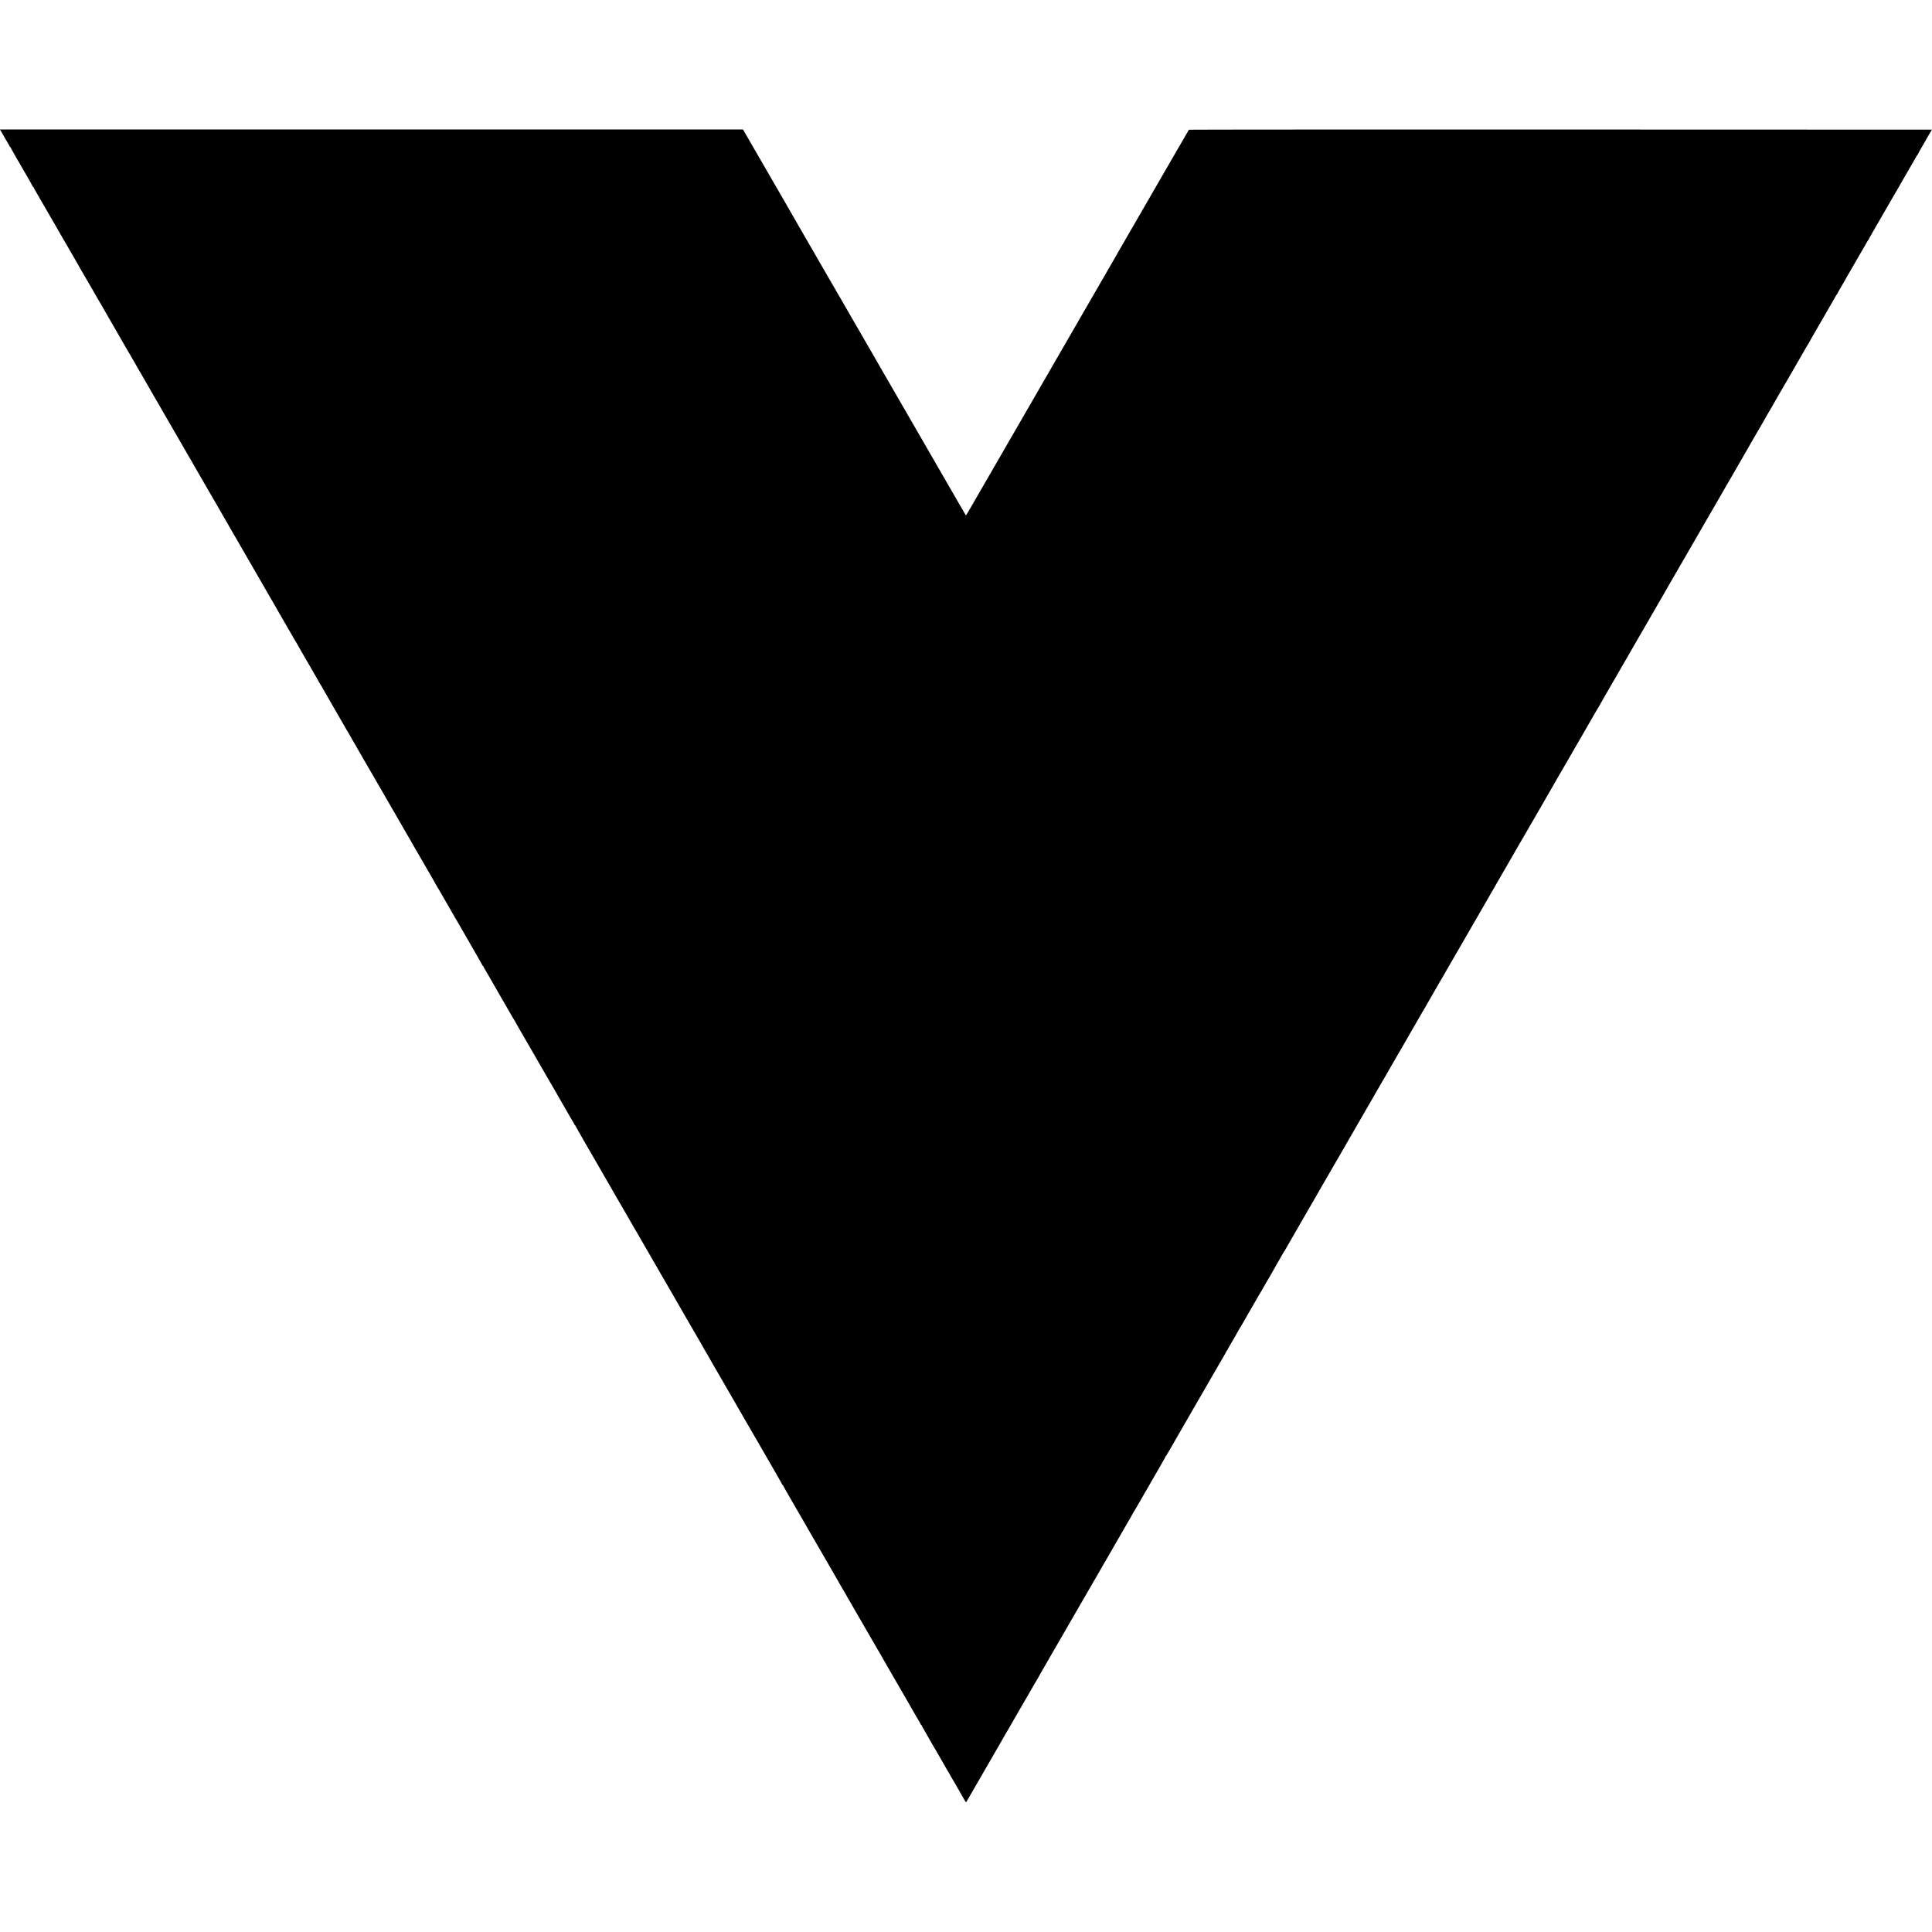
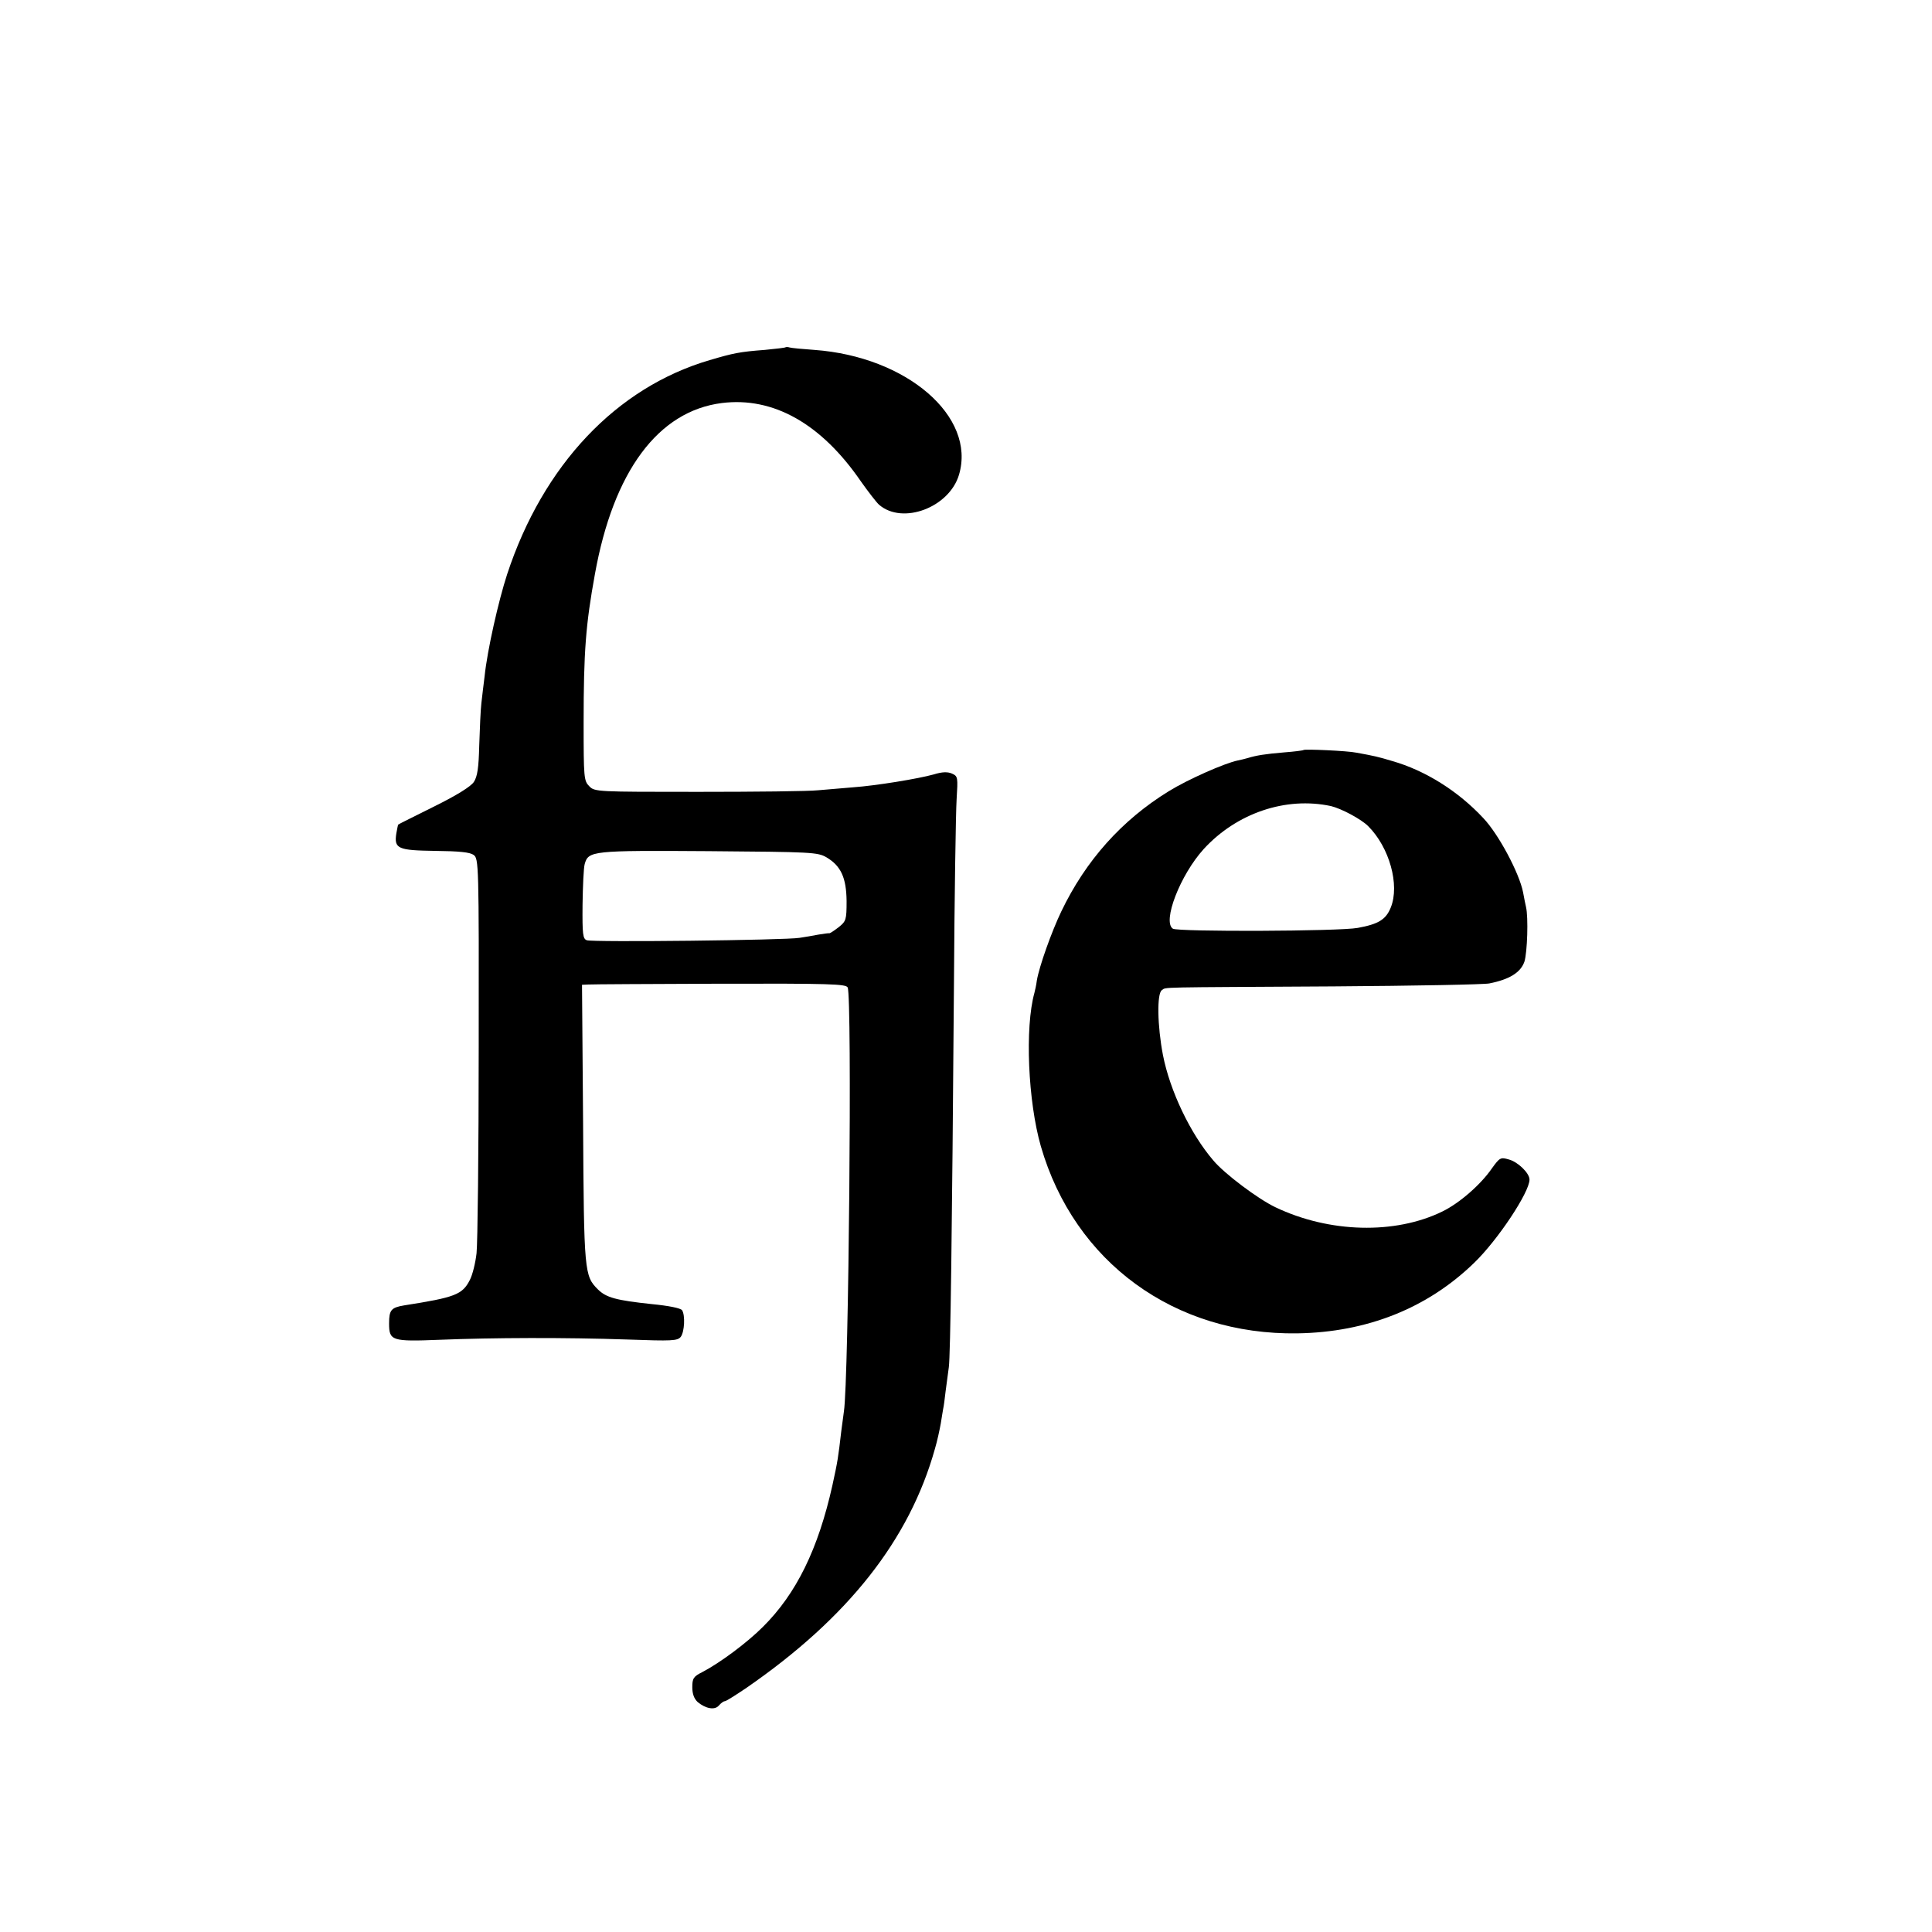
- <svg xmlns="http://www.w3.org/2000/svg" version="1.0" width="16pt" height="16pt" viewBox="0 0 16 16" preserveAspectRatio="xMidYMid meet">
-   <g transform="translate(0,16) scale(0.00032,-0.00032)" fill="#000000" stroke="none">
-     <path d="M18 46618 c45 -75 122 -207 122 -211 0 -2 25 -45 55 -95 30 -50 55 -96 55 -102 0 -5 5 -10 10 -10 6 0 10 -4 10 -9 0 -5 73 -135 161 -288 89 -153 173 -298 187 -323 14 -25 32 -57 41 -72 88 -149 187 -324 189 -335 2 -7 8 -13 13 -13 5 0 9 -4 9 -10 0 -5 46 -89 103 -187 175 -302 490 -846 507 -876 8 -16 20 -36 25 -45 28 -46 290 -498 339 -585 13 -23 74 -129 136 -236 61 -107 123 -215 137 -240 14 -25 29 -50 33 -56 5 -5 23 -37 40 -70 18 -33 38 -67 44 -75 11 -16 21 -33 63 -109 14 -25 29 -50 33 -56 4 -5 21 -35 38 -65 55 -100 261 -455 269 -465 4 -5 14 -21 20 -35 15 -29 41 -75 103 -180 24 -41 52 -88 60 -105 9 -16 57 -100 107 -185 112 -193 362 -626 380 -660 8 -14 23 -38 33 -55 11 -16 23 -37 27 -45 4 -8 26 -46 48 -85 23 -38 53 -90 67 -115 46 -81 64 -113 178 -310 62 -107 121 -210 132 -227 37 -67 56 -99 85 -148 16 -27 32 -57 36 -65 4 -8 15 -27 25 -42 9 -15 53 -89 96 -165 44 -76 177 -307 296 -513 120 -206 268 -463 330 -570 131 -227 117 -203 200 -348 36 -62 73 -125 82 -140 10 -15 21 -34 25 -42 4 -8 20 -37 36 -65 17 -27 38 -65 48 -82 49 -85 64 -111 87 -153 13 -25 28 -49 32 -55 4 -5 78 -134 165 -285 87 -151 166 -288 176 -305 10 -16 26 -43 35 -59 9 -17 125 -217 257 -445 132 -229 253 -441 270 -471 17 -30 45 -79 64 -108 18 -29 33 -54 33 -57 0 -2 20 -37 44 -77 24 -40 123 -212 221 -383 97 -170 190 -330 205 -355 16 -25 39 -65 53 -90 13 -25 81 -144 152 -265 70 -121 137 -238 150 -260 12 -22 37 -65 55 -95 18 -30 43 -73 55 -95 12 -22 48 -85 80 -140 77 -132 163 -280 190 -330 13 -22 71 -123 130 -225 59 -102 116 -199 126 -217 10 -17 29 -50 43 -72 15 -22 26 -43 26 -45 0 -2 27 -50 60 -106 33 -56 60 -103 60 -105 0 -2 55 -98 90 -155 8 -14 182 -316 239 -414 13 -22 45 -79 72 -124 27 -46 49 -86 49 -89 0 -2 14 -24 30 -48 16 -24 30 -46 30 -49 0 -5 74 -135 100 -176 5 -8 24 -42 43 -75 50 -88 58 -101 262 -455 104 -179 199 -345 213 -370 14 -25 28 -49 32 -55 4 -5 17 -26 28 -45 10 -19 62 -109 114 -200 114 -197 133 -230 170 -295 16 -27 33 -57 38 -65 17 -28 96 -165 103 -180 4 -8 16 -28 26 -45 10 -16 77 -131 148 -255 72 -124 181 -313 243 -420 62 -107 121 -209 131 -227 35 -62 323 -560 392 -678 38 -66 83 -145 100 -175 16 -30 33 -59 37 -65 4 -5 17 -27 29 -47 34 -61 56 -100 90 -156 17 -29 31 -55 31 -57 0 -2 17 -32 39 -67 21 -35 134 -229 251 -433 117 -203 235 -407 261 -451 27 -45 49 -85 49 -88 0 -4 8 -19 19 -34 15 -21 200 -341 309 -533 10 -19 33 -58 51 -87 17 -29 31 -54 31 -56 0 -2 25 -44 55 -94 30 -50 55 -95 55 -98 0 -4 6 -15 14 -23 7 -9 27 -41 43 -71 17 -30 170 -297 342 -594 171 -296 311 -542 311 -547 0 -5 5 -9 10 -9 6 0 10 -4 10 -10 0 -5 22 -47 49 -92 27 -46 58 -99 68 -118 24 -43 81 -140 93 -160 5 -8 66 -114 135 -235 69 -121 130 -227 135 -235 12 -21 259 -447 283 -490 10 -19 28 -47 38 -62 11 -14 19 -29 19 -32 0 -3 37 -69 83 -148 99 -170 305 -526 337 -583 13 -22 31 -53 41 -70 11 -16 22 -37 26 -45 7 -14 82 -146 103 -180 14 -24 181 -311 205 -355 13 -22 46 -80 75 -130 29 -49 64 -110 78 -135 14 -25 51 -88 82 -140 31 -52 59 -102 63 -110 4 -8 18 -33 31 -55 205 -353 284 -489 309 -535 17 -30 45 -78 62 -106 18 -28 36 -60 39 -72 4 -12 12 -22 17 -22 5 0 9 -4 9 -10 0 -5 109 -197 241 -427 133 -230 250 -431 259 -448 51 -90 222 -385 280 -485 37 -63 78 -135 92 -160 14 -25 67 -117 118 -205 51 -88 101 -175 111 -193 34 -58 55 -95 149 -257 51 -88 101 -173 110 -190 9 -16 76 -131 147 -255 72 -124 140 -241 151 -260 61 -108 281 -489 355 -615 38 -66 77 -133 87 -150 35 -63 91 -161 100 -175 14 -23 99 -169 128 -220 54 -97 135 -235 142 -245 4 -5 20 -32 35 -60 26 -48 238 -416 276 -480 10 -16 26 -46 37 -65 30 -53 382 -661 403 -695 10 -16 22 -37 26 -45 4 -8 26 -48 50 -88 24 -41 43 -75 43 -77 0 -2 22 -40 50 -85 27 -45 50 -84 50 -86 0 -3 38 -69 83 -147 84 -142 302 -520 340 -587 10 -19 34 -60 52 -90 18 -30 44 -75 57 -100 14 -25 45 -79 70 -120 25 -41 56 -96 70 -121 14 -25 77 -133 138 -240 62 -107 122 -210 132 -229 25 -43 310 -535 337 -581 11 -19 26 -45 34 -59 17 -32 238 -414 266 -460 11 -19 24 -41 28 -49 3 -7 75 -133 160 -278 84 -146 153 -269 153 -274 0 -5 5 -9 10 -9 6 0 10 -4 10 -10 0 -5 82 -150 181 -322 182 -314 201 -346 240 -415 12 -21 80 -139 152 -263 71 -124 141 -245 155 -270 14 -25 28 -49 32 -55 6 -8 145 -248 220 -380 37 -66 209 -362 229 -395 11 -19 24 -42 28 -49 4 -8 67 -118 140 -243 73 -125 133 -230 133 -233 0 -2 15 -28 33 -57 19 -29 47 -78 64 -108 17 -30 53 -93 79 -139 53 -90 82 -141 157 -272 82 -142 115 -199 381 -659 142 -245 268 -463 281 -485 12 -22 71 -125 132 -230 60 -104 172 -298 248 -430 76 -132 146 -253 156 -270 11 -16 22 -36 26 -44 3 -8 30 -54 60 -103 29 -49 53 -91 53 -93 0 -3 18 -34 40 -70 22 -36 40 -67 40 -69 0 -2 37 -66 81 -142 45 -77 98 -168 119 -204 20 -36 47 -81 58 -100 12 -19 27 -47 33 -62 6 -16 15 -28 20 -28 5 0 9 -4 9 -9 0 -6 63 -118 140 -251 77 -133 140 -243 140 -245 0 -2 18 -33 41 -70 22 -37 49 -83 60 -101 10 -19 29 -51 40 -71 25 -45 109 -189 126 -218 7 -11 17 -29 22 -40 6 -11 22 -38 35 -60 14 -22 37 -62 52 -90 14 -27 35 -62 45 -77 11 -14 19 -29 19 -32 0 -3 18 -35 40 -71 22 -36 40 -67 40 -69 0 -2 19 -35 42 -72 23 -38 55 -94 72 -124 26 -47 139 -244 171 -298 6 -9 21 -36 34 -60 28 -48 37 -51 51 -19 6 12 19 36 29 52 10 17 27 46 38 65 11 19 104 181 208 360 103 179 199 345 213 370 14 25 42 74 64 109 21 34 38 65 38 67 0 2 18 33 40 69 22 36 40 67 40 69 0 3 177 310 199 346 16 26 136 234 140 244 2 5 25 44 52 88 27 44 49 81 49 84 0 2 18 34 40 70 22 36 40 67 40 69 0 2 20 36 43 77 35 58 169 289 297 513 9 17 50 86 90 155 40 69 86 150 103 180 16 30 35 62 41 70 6 8 16 24 22 35 35 64 72 129 167 293 59 100 116 199 127 220 11 20 30 53 41 72 43 72 1070 1850 1121 1940 14 25 65 113 113 195 48 83 96 166 107 185 10 19 28 50 38 68 11 18 73 124 137 235 64 111 175 303 246 427 71 124 173 299 225 390 52 91 116 202 143 248 27 45 49 85 49 89 0 4 6 14 14 22 7 9 28 43 46 76 26 47 251 436 378 655 11 19 29 51 40 70 11 19 101 176 201 348 99 172 181 317 181 323 0 5 5 9 10 9 6 0 10 5 10 11 0 6 8 23 18 37 11 15 32 52 49 82 16 30 130 228 253 440 122 212 234 405 248 430 13 25 39 70 57 100 39 65 69 117 130 225 25 44 50 87 55 95 12 19 78 134 220 380 61 107 129 224 150 260 161 277 222 382 246 425 15 28 47 83 71 123 24 41 43 78 43 83 0 5 4 9 8 9 4 0 13 12 19 28 7 15 23 45 36 67 66 110 277 478 277 483 0 3 6 13 14 21 7 9 27 41 43 71 17 30 45 80 63 110 34 57 375 649 394 685 6 11 16 27 22 35 6 8 26 42 44 75 18 33 41 74 51 90 10 17 24 41 32 55 54 97 72 128 88 152 11 14 19 28 19 30 0 3 79 141 175 308 96 167 175 305 175 308 0 3 6 13 14 21 7 9 26 39 41 66 33 60 276 483 338 587 24 40 46 80 50 88 4 8 13 24 20 35 14 23 95 163 125 215 11 19 52 91 92 160 40 69 80 139 90 155 9 17 103 179 207 360 105 182 200 346 211 365 103 181 463 802 489 845 7 11 15 27 19 35 4 8 29 51 55 95 64 110 828 1433 848 1470 9 17 24 41 33 55 9 14 29 48 45 77 15 28 52 93 82 145 30 51 62 107 71 123 17 30 231 398 400 690 51 88 103 179 115 202 12 23 26 48 32 55 6 7 24 38 40 68 17 30 61 107 98 170 37 63 84 144 103 180 19 36 41 72 48 81 8 8 14 18 14 21 0 4 27 51 59 106 32 55 72 124 89 154 16 29 71 125 122 213 51 88 104 180 118 205 13 25 28 50 32 55 4 6 17 26 28 45 11 19 45 80 77 135 31 55 66 116 77 135 11 19 88 152 171 295 401 694 620 1072 650 1125 11 19 87 152 170 295 83 143 158 273 166 288 9 16 21 36 26 45 6 9 31 52 55 96 25 43 54 94 66 115 11 20 95 164 186 321 91 157 173 299 182 315 9 17 26 46 37 65 12 19 66 114 121 210 56 96 108 186 117 200 8 14 24 40 34 59 24 45 383 664 412 713 5 9 17 29 26 45 15 28 120 210 241 419 36 61 68 117 72 125 4 8 12 23 19 34 35 57 245 420 262 453 11 20 35 61 53 90 17 29 32 54 32 56 0 3 28 51 62 108 33 57 70 119 80 138 10 19 23 42 28 50 5 8 32 53 59 100 27 47 149 258 271 470 122 212 234 405 248 430 30 53 62 108 80 135 6 11 15 27 19 35 4 8 85 150 181 315 96 165 187 323 202 350 31 56 116 202 130 225 5 8 25 42 43 75 19 33 92 159 162 280 149 257 157 271 202 350 19 33 38 67 43 75 9 14 228 392 275 475 12 22 55 96 95 165 40 69 80 139 90 155 24 42 202 350 221 383 9 15 27 47 41 72 14 25 75 131 136 236 61 106 121 210 134 232 99 172 271 470 279 482 5 8 23 40 40 70 18 30 81 141 142 245 60 105 121 210 135 235 14 25 71 124 127 220 56 96 143 247 194 335 51 88 96 167 102 175 14 24 180 311 204 355 23 43 340 590 356 615 5 8 50 87 101 175 171 301 517 898 582 1008 25 43 46 81 46 83 0 2 12 23 27 47 14 23 40 67 56 97 16 30 35 62 42 70 7 8 15 22 18 30 4 8 20 38 37 65 16 28 33 57 37 65 6 12 111 196 143 250 5 8 55 95 112 193 57 98 113 195 126 215 12 20 27 46 32 57 6 11 14 27 20 35 5 8 76 130 156 270 80 140 165 287 187 325 23 39 52 90 66 115 13 25 30 52 37 61 8 8 14 18 14 21 0 4 41 77 92 165 50 87 175 302 276 478 101 176 208 360 236 408 28 49 67 117 86 152 19 35 41 70 48 77 6 6 12 15 12 19 0 7 124 224 167 291 12 21 23 40 23 42 0 2 21 40 46 83 26 43 55 92 64 109 54 95 327 568 354 614 19 30 45 75 59 100 71 128 82 145 89 148 4 2 8 8 8 13 0 5 42 82 94 172 311 538 496 858 518 897 14 25 40 70 58 100 18 30 42 71 53 90 10 19 79 139 152 265 73 127 142 246 153 265 10 19 43 76 72 125 29 50 63 108 75 130 65 116 80 140 87 143 4 2 8 8 8 12 0 8 114 212 140 250 6 8 14 24 20 35 5 11 54 97 108 190 l100 170 -9611 3 c-5286 1 -9614 -1 -9618 -5 -5 -6 -419 -719 -619 -1068 -89 -155 -267 -463 -323 -560 -38 -66 -81 -140 -95 -165 -31 -56 -263 -457 -526 -910 -110 -190 -224 -388 -254 -440 -29 -52 -61 -109 -71 -125 -23 -39 -243 -420 -268 -465 -11 -19 -204 -352 -428 -740 -224 -388 -477 -826 -563 -975 -85 -148 -185 -322 -222 -385 -37 -63 -120 -207 -185 -320 -65 -113 -177 -306 -248 -430 -72 -124 -172 -297 -222 -385 -51 -88 -142 -245 -202 -350 -131 -226 -247 -427 -408 -705 -65 -113 -249 -432 -410 -710 -160 -278 -388 -673 -506 -877 -118 -205 -216 -373 -219 -373 -3 0 -52 82 -109 183 -58 100 -144 250 -192 332 -95 164 -402 696 -647 1120 -85 149 -228 396 -317 550 -212 365 -982 1700 -1008 1745 -10 19 -43 76 -72 125 -29 50 -64 110 -77 135 -14 25 -63 110 -110 190 -47 80 -96 165 -110 190 -14 25 -99 171 -188 325 -89 154 -174 300 -188 325 -13 25 -64 113 -112 195 -48 83 -140 242 -205 355 -65 113 -183 317 -263 454 -79 137 -152 264 -163 282 -50 89 -335 583 -354 614 -12 19 -34 58 -50 85 -15 28 -129 226 -253 440 -124 215 -235 408 -247 430 -12 22 -69 121 -127 220 -58 99 -226 389 -373 645 -148 256 -324 561 -392 678 -67 117 -134 232 -147 255 -13 23 -33 59 -46 80 l-22 37 -9615 0 -9615 0 20 -32z" />
+ <svg xmlns="http://www.w3.org/2000/svg" version="1.0" width="720pt" height="720pt" viewBox="0 0 720 720" preserveAspectRatio="xMidYMid meet">
+   <g transform="translate(0,720) scale(0.1,-0.1)" fill="#000000" stroke="none">
+     <path d="M2928 5906 c-1 -2 -37 -6 -78 -10 -93 -7 -117 -12 -205 -38 -348 -102 -621 -391 -755 -798 -32 -98 -74 -283 -84 -380 -4 -30 -9 -75 -12 -100 -3 -25 -6 -95 -8 -157 -2 -85 -7 -117 -20 -137 -11 -17 -64 -50 -149 -92 -72 -36 -133 -66 -133 -67 -1 -1 -4 -16 -7 -33 -9 -57 6 -63 144 -65 91 -1 130 -5 144 -15 19 -14 20 -31 19 -717 0 -386 -4 -731 -8 -767 -4 -36 -15 -81 -25 -100 -28 -55 -55 -65 -246 -95 -47 -8 -55 -17 -55 -67 0 -65 10 -68 188 -61 200 8 466 9 701 1 166 -6 186 -5 198 10 14 19 17 80 5 99 -5 8 -51 17 -113 23 -132 14 -170 24 -201 55 -50 50 -52 63 -55 618 l-4 517 23 1 c13 1 234 2 491 3 410 1 470 -1 476 -14 17 -34 4 -1465 -14 -1580 -2 -14 -6 -47 -10 -75 -11 -95 -13 -110 -33 -201 -53 -237 -134 -403 -259 -527 -60 -60 -160 -134 -225 -168 -34 -17 -38 -24 -38 -57 0 -25 7 -43 20 -55 30 -25 64 -31 79 -13 8 9 17 16 22 16 5 0 41 23 81 50 378 261 607 551 702 890 9 30 18 73 22 95 3 22 8 47 9 55 2 8 6 38 9 65 4 28 9 68 12 90 6 45 12 492 19 1415 2 338 7 654 10 701 5 82 5 86 -17 96 -16 7 -36 7 -68 -3 -57 -16 -215 -42 -300 -48 -36 -3 -94 -8 -130 -11 -36 -4 -238 -6 -449 -6 -376 0 -385 0 -405 21 -20 20 -21 31 -21 238 0 264 8 365 42 552 69 384 236 608 473 638 192 24 371 -77 519 -293 27 -38 57 -77 67 -86 88 -76 262 -10 298 112 64 217 -195 440 -539 465 -44 3 -85 7 -92 9 -6 2 -13 2 -15 1z m152 -1901 c54 -32 74 -76 75 -163 0 -70 -2 -75 -29 -97 -17 -13 -32 -23 -35 -23 -3 1 -22 -2 -41 -5 -19 -4 -51 -9 -70 -12 -51 -9 -773 -17 -793 -9 -15 5 -17 22 -16 133 1 69 4 137 8 151 14 49 26 51 461 48 387 -3 407 -4 440 -23z" />
+     <path d="M4858 4405 c-2 -2 -34 -6 -73 -9 -71 -6 -102 -11 -135 -21 -10 -3 -27 -7 -37 -9 -49 -10 -187 -71 -258 -115 -175 -108 -309 -258 -400 -448 -36 -75 -82 -204 -91 -257 -2 -17 -7 -38 -9 -46 -36 -129 -24 -405 24 -572 125 -432 498 -704 956 -697 260 4 485 94 659 263 88 85 206 263 206 310 0 24 -43 66 -77 75 -31 9 -34 7 -63 -33 -41 -60 -121 -130 -185 -161 -176 -86 -421 -80 -622 16 -65 31 -190 125 -231 174 -86 100 -162 260 -188 393 -21 109 -23 230 -4 242 18 12 -30 10 640 14 300 2 561 7 580 11 76 15 117 41 131 81 11 35 15 166 6 204 -2 8 -7 33 -11 55 -14 71 -91 216 -148 276 -94 101 -217 178 -340 213 -53 16 -67 19 -133 31 -33 7 -192 14 -197 10z m102 -209 c38 -9 112 -48 139 -75 79 -79 118 -219 84 -303 -18 -45 -46 -62 -123 -76 -69 -13 -670 -15 -689 -3 -40 26 27 200 115 297 123 134 306 196 474 160z" />
  </g>
</svg>
